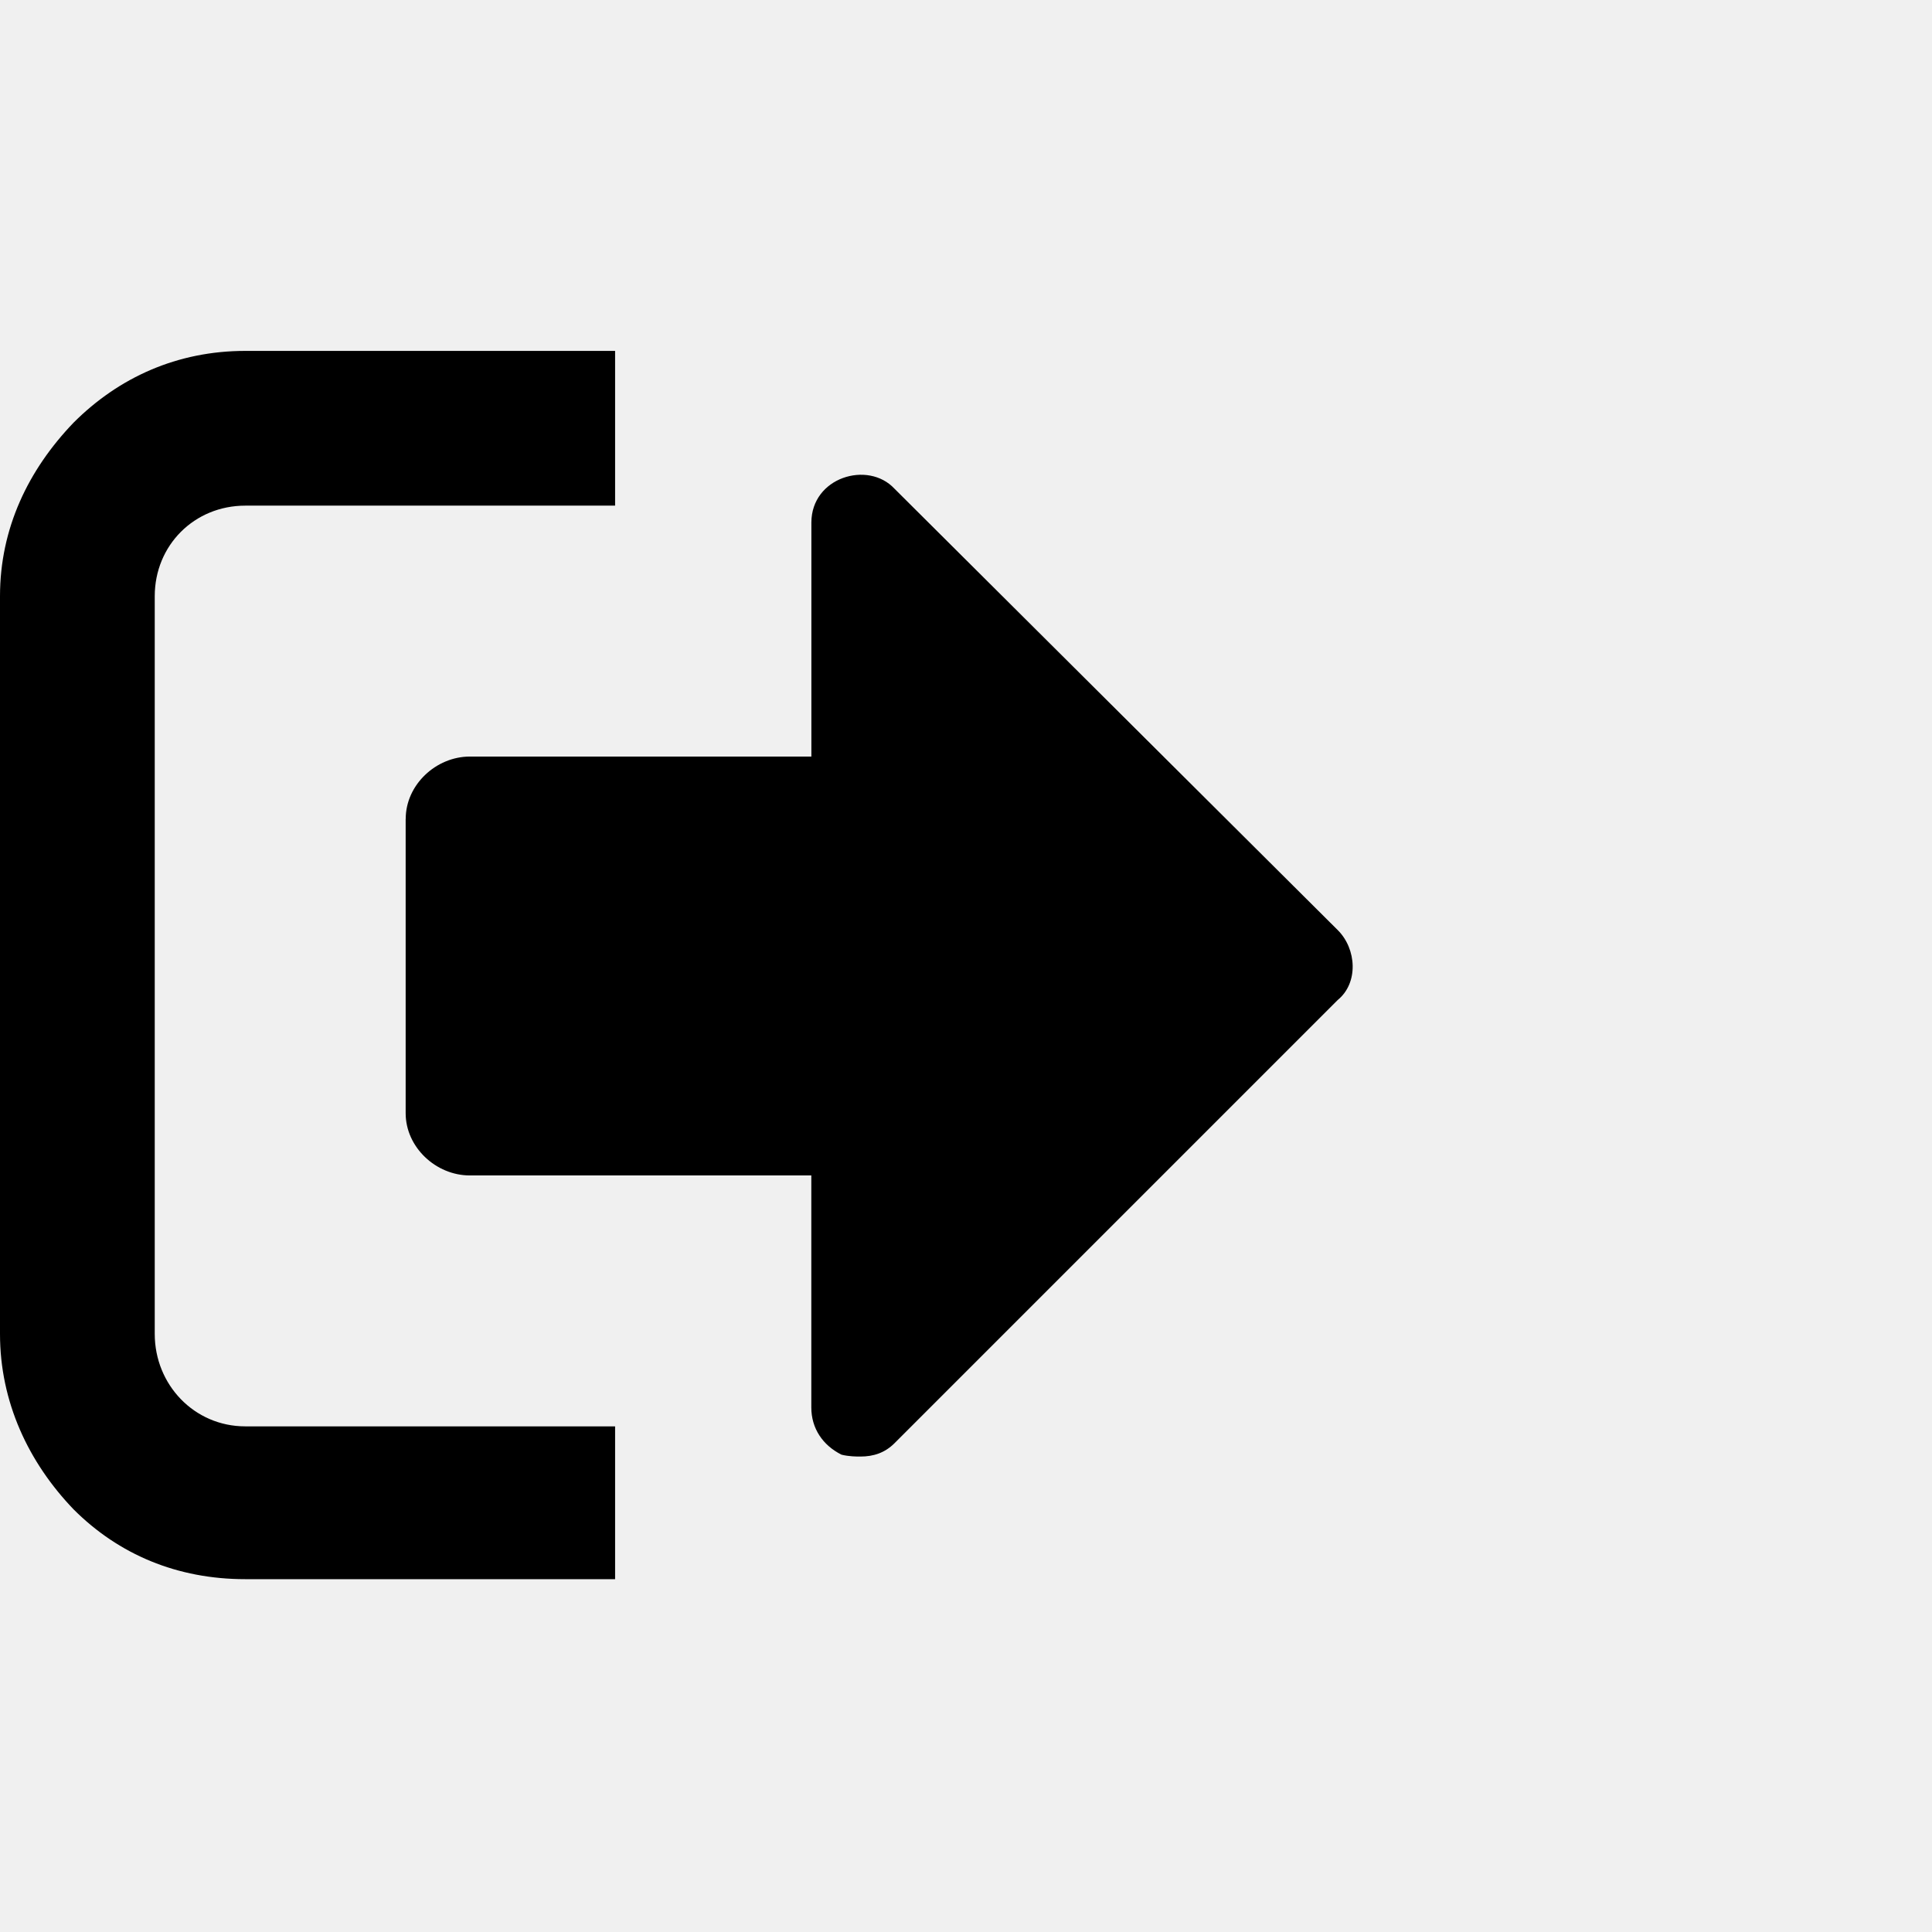
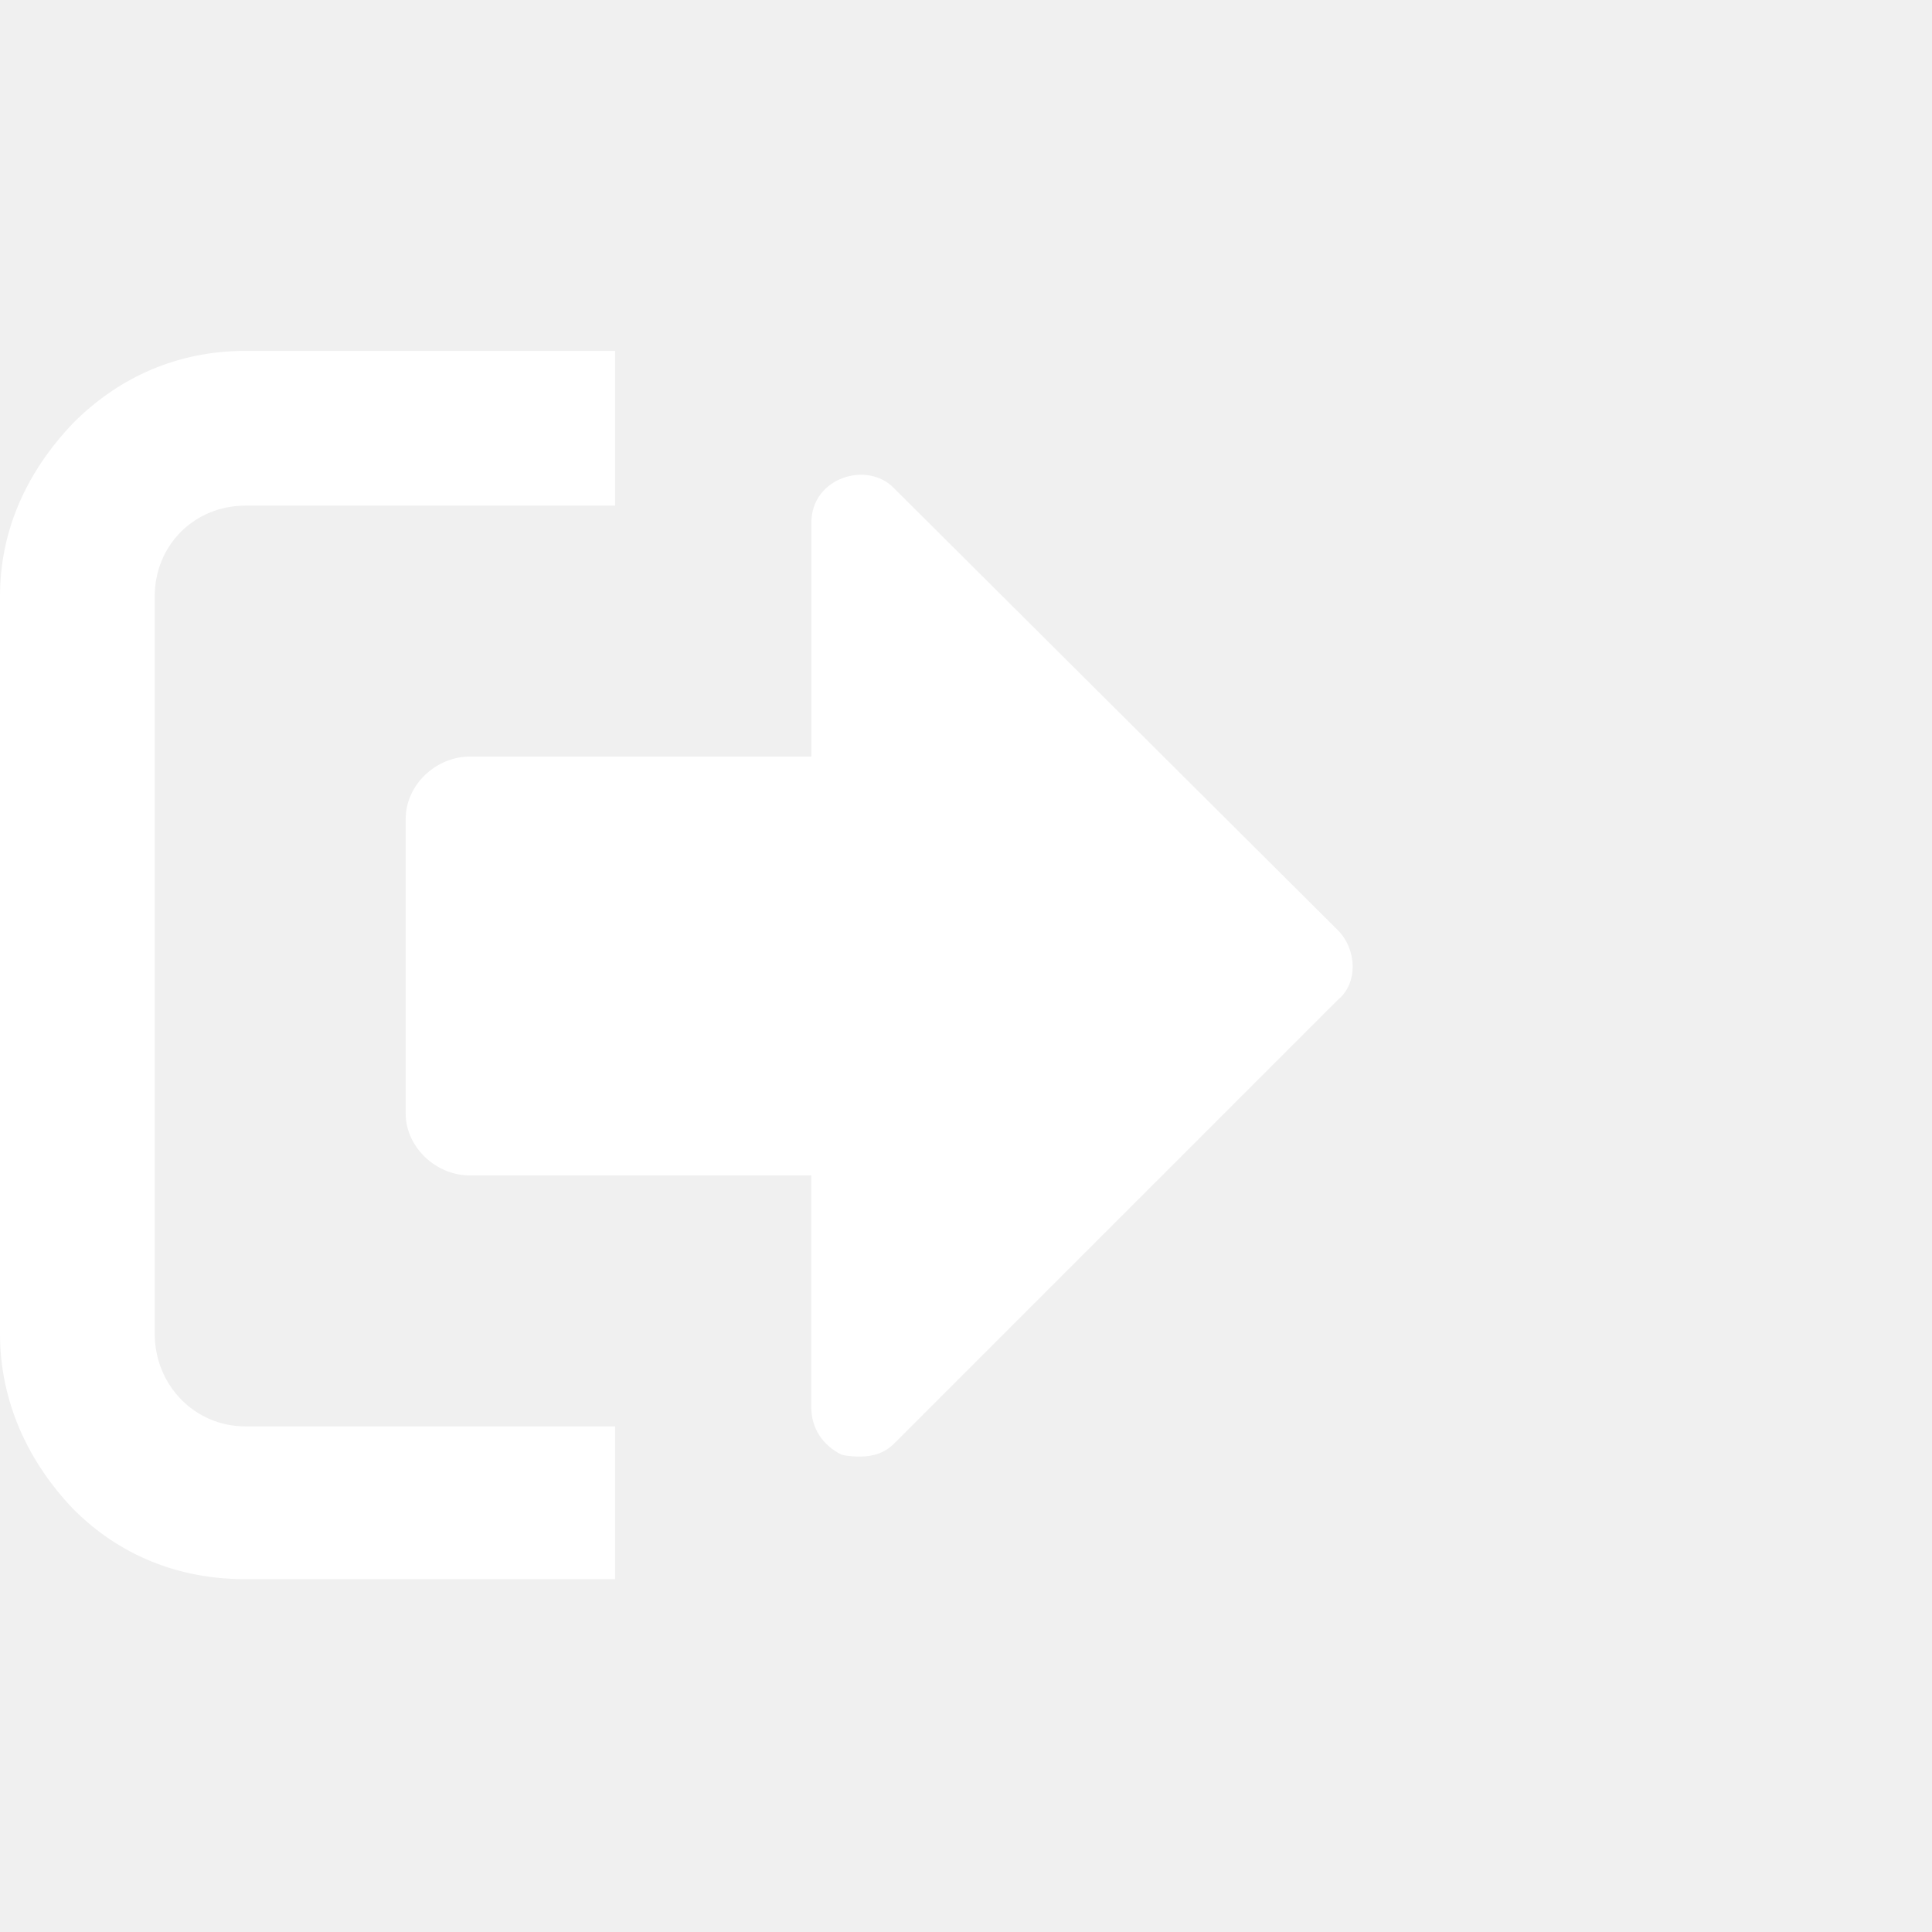
- <svg xmlns="http://www.w3.org/2000/svg" fill="#000000" width="800px" height="800px" viewBox="0 0 32 32" version="1.1">
+ <svg xmlns="http://www.w3.org/2000/svg" fill="#ffffff" width="800px" height="800px" viewBox="0 0 32 32" version="1.1">
  <path d="M0 9.875v12.219c0 1.125 0.469 2.125 1.219 2.906 0.75 0.75 1.719 1.156 2.844 1.156h6.125v-2.531h-6.125c-0.844 0-1.5-0.688-1.5-1.531v-12.219c0-0.844 0.656-1.5 1.5-1.5h6.125v-2.563h-6.125c-1.125 0-2.094 0.438-2.844 1.188-0.75 0.781-1.219 1.75-1.219 2.875zM6.719 13.563v4.875c0 0.563 0.5 1.031 1.063 1.031h5.656v3.844c0 0.344 0.188 0.625 0.5 0.781 0.125 0.031 0.25 0.031 0.313 0.031 0.219 0 0.406-0.063 0.563-0.219l7.344-7.344c0.344-0.281 0.313-0.844 0-1.156l-7.344-7.313c-0.438-0.469-1.375-0.188-1.375 0.563v3.875h-5.656c-0.563 0-1.063 0.469-1.063 1.031z" />
</svg>
